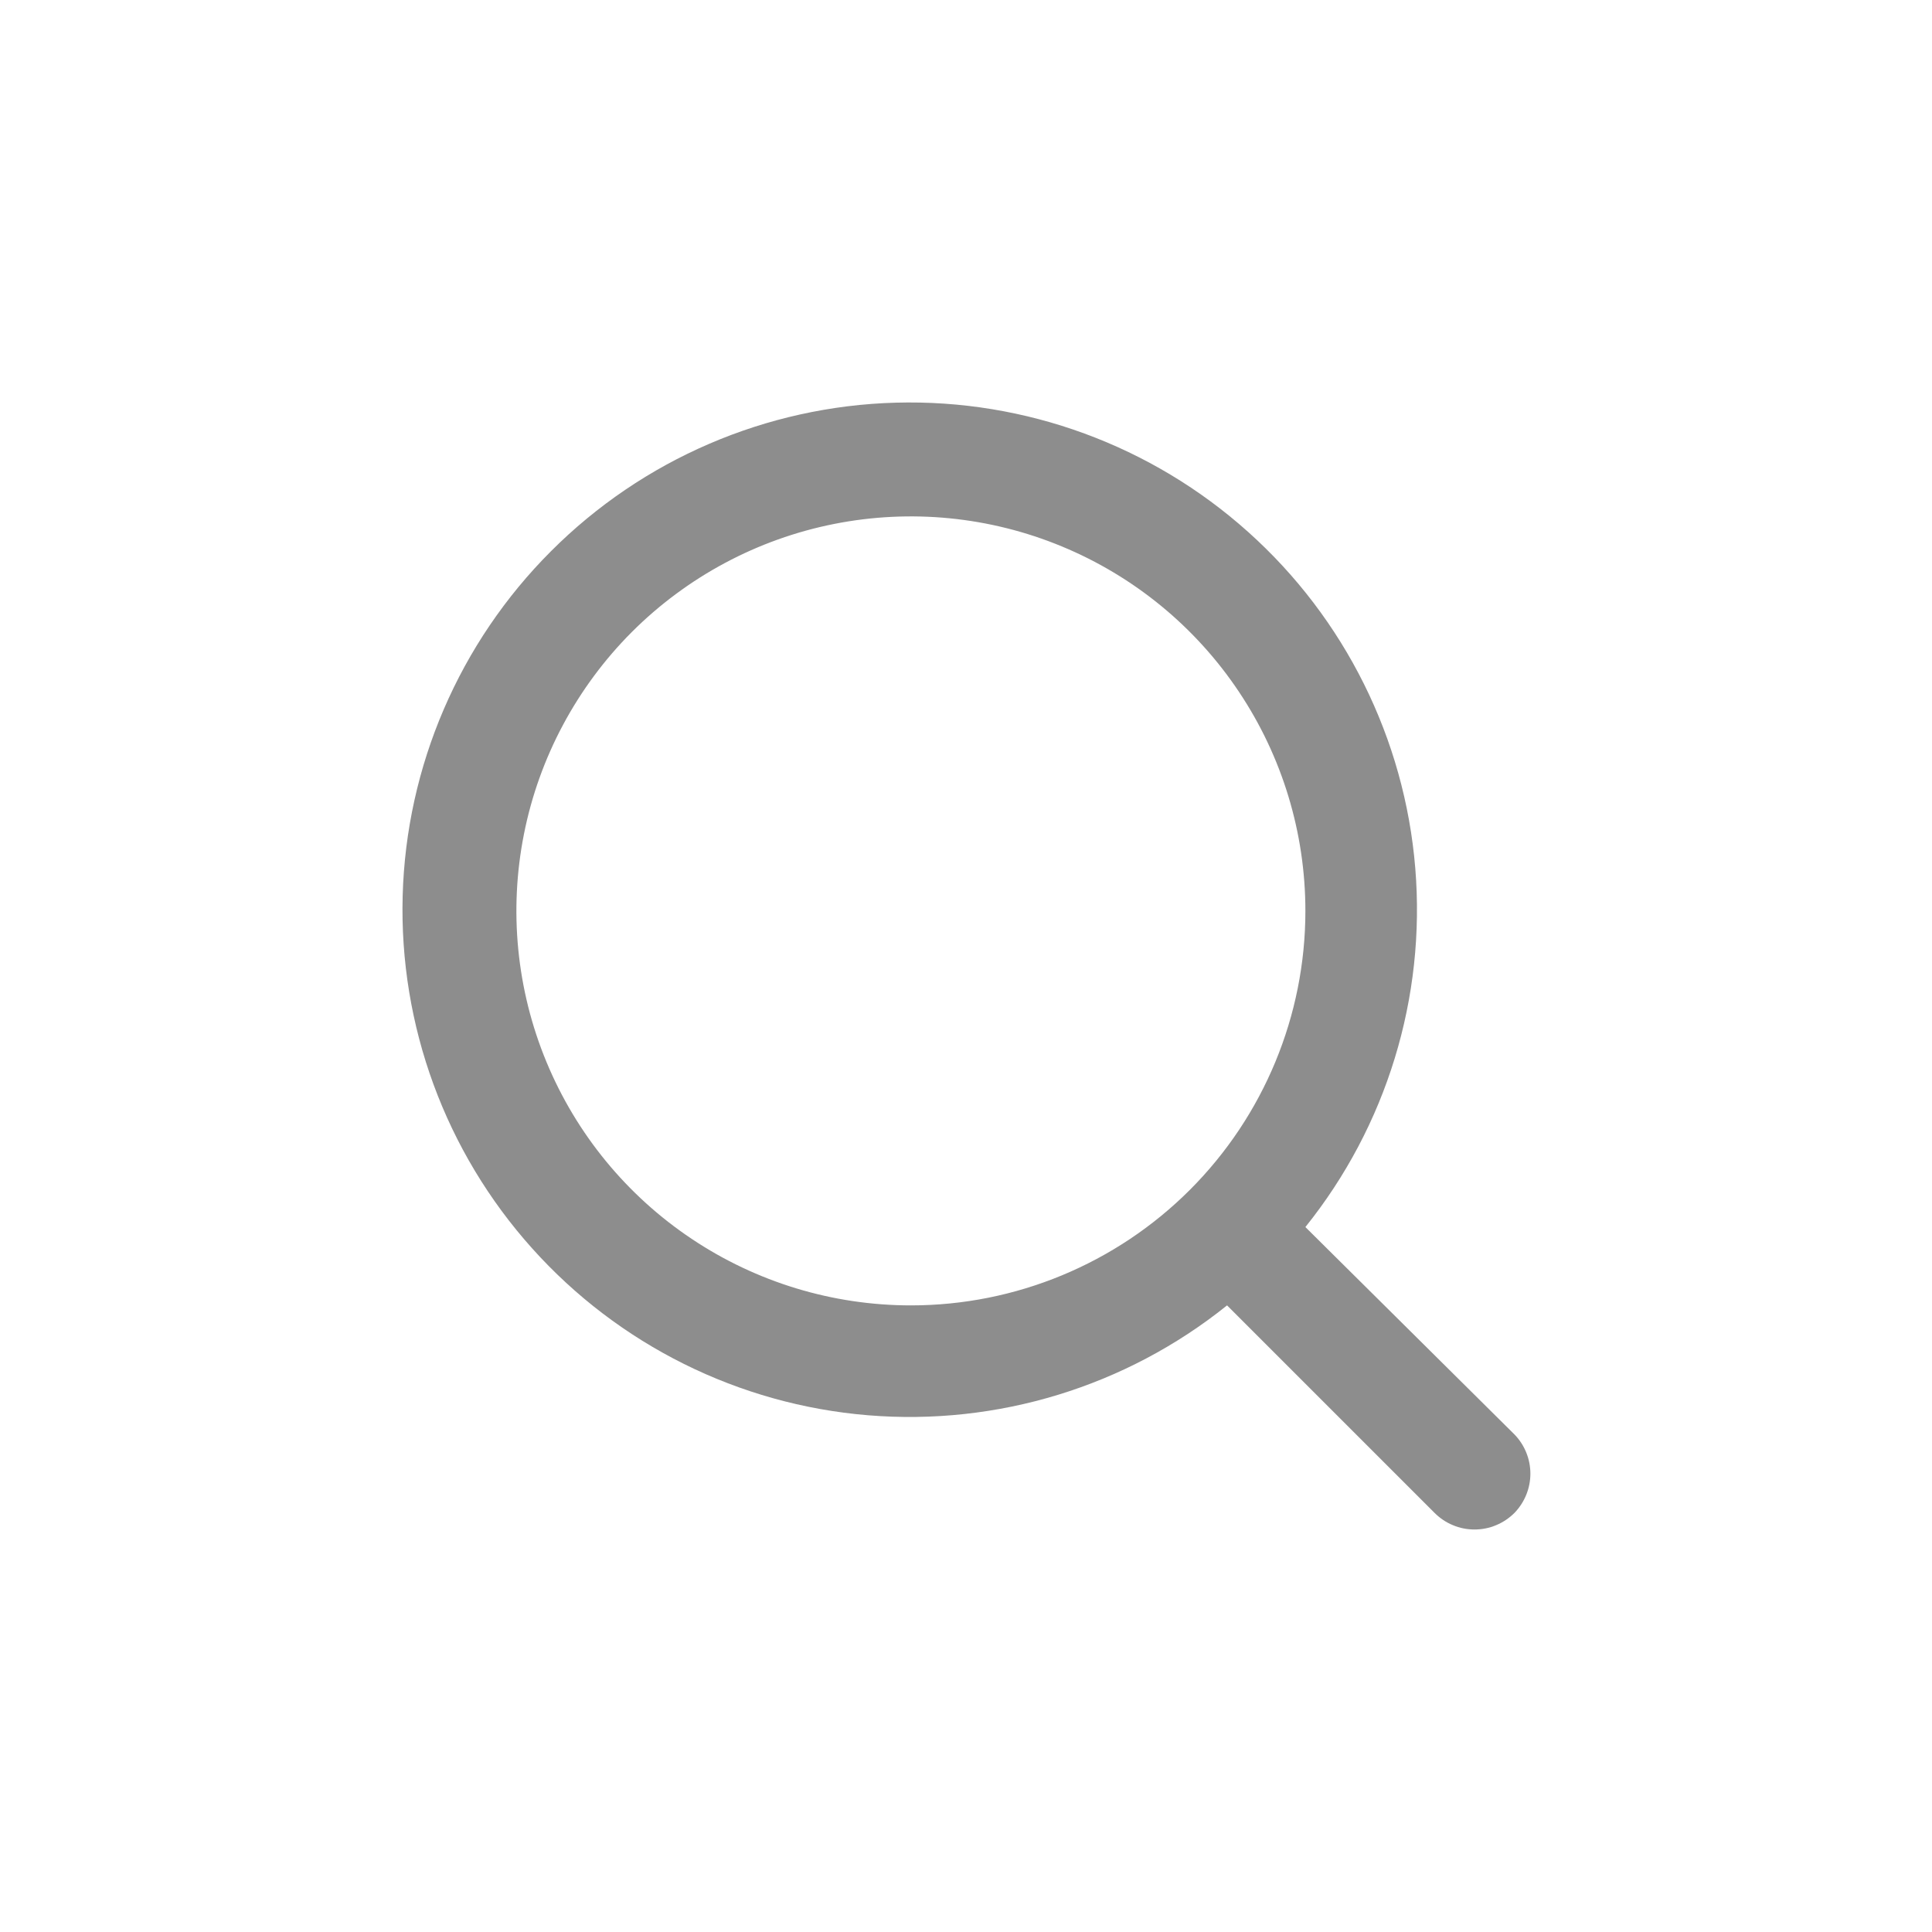
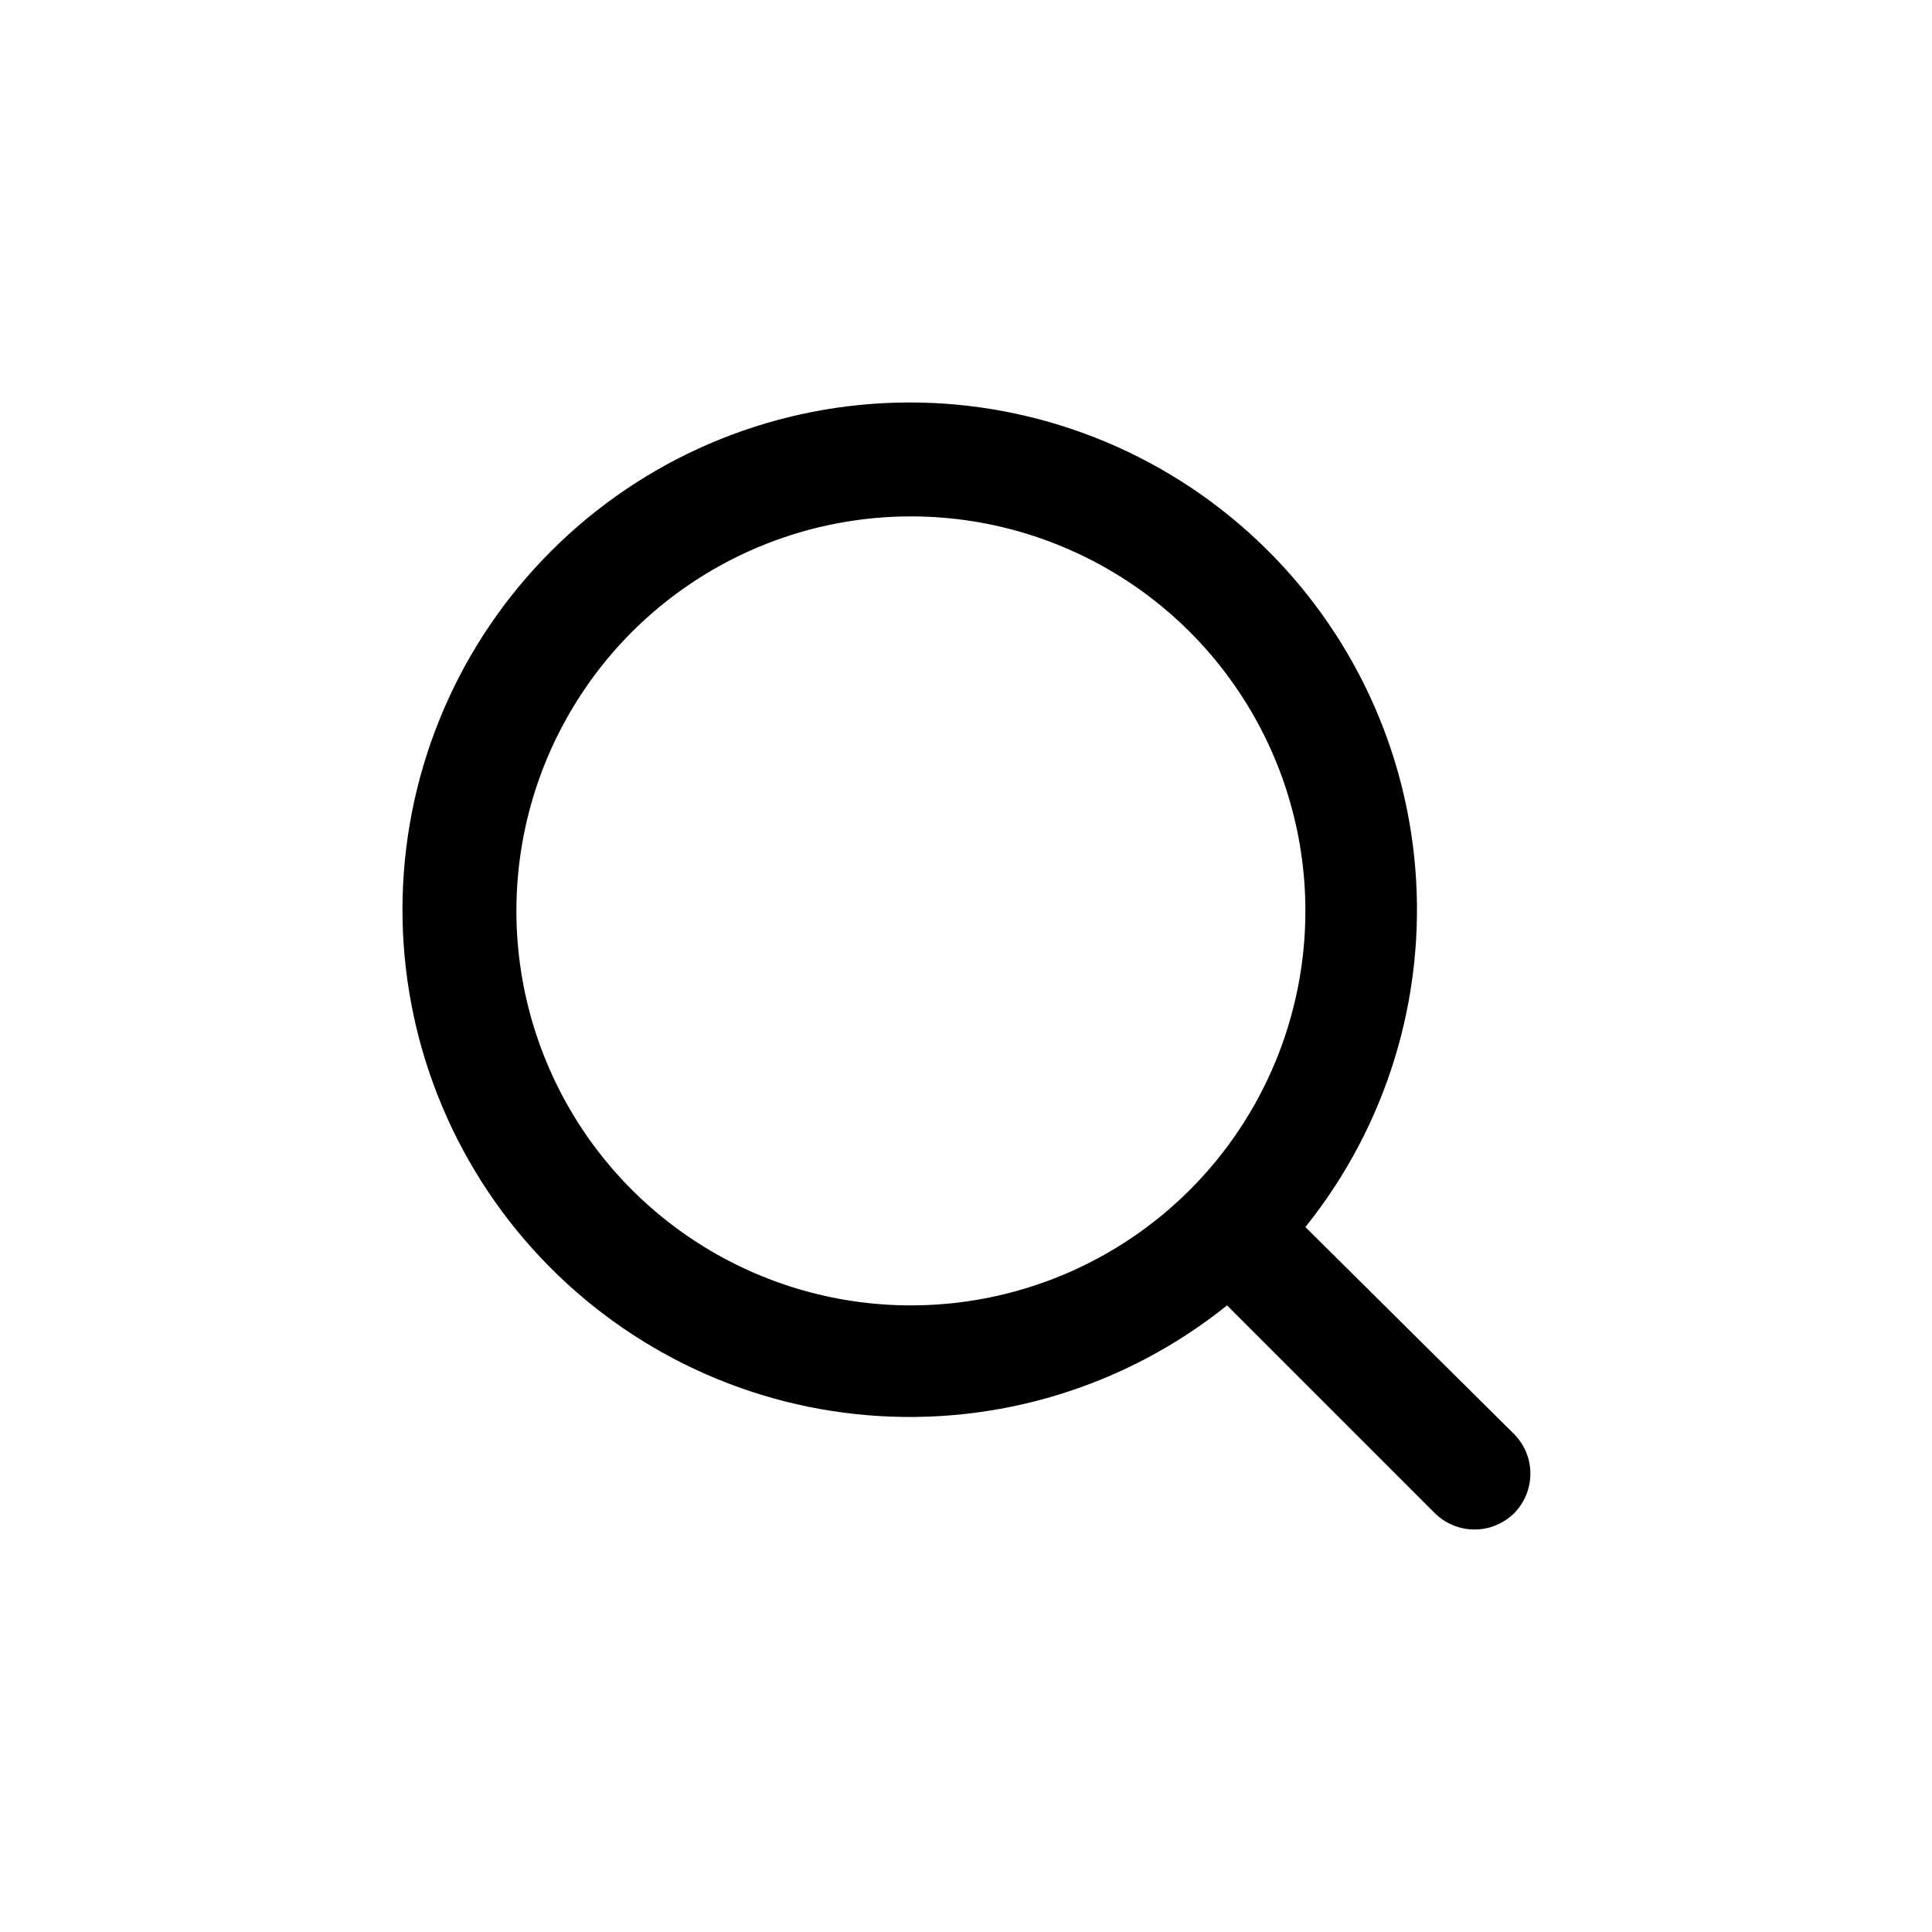
<svg xmlns="http://www.w3.org/2000/svg" width="24" height="24" viewBox="0 0 24 24" fill="none">
-   <path d="M18.814 17.82L16.216 15.243C17.225 13.986 17.713 12.391 17.581 10.784C17.449 9.178 16.706 7.684 15.506 6.609C14.306 5.533 12.74 4.958 11.129 5.002C9.518 5.046 7.985 5.706 6.846 6.846C5.706 7.985 5.046 9.518 5.002 11.129C4.958 12.74 5.533 14.306 6.609 15.506C7.684 16.706 9.178 17.449 10.784 17.581C12.391 17.713 13.986 17.225 15.243 16.216L17.82 18.793C17.885 18.858 17.962 18.911 18.048 18.946C18.133 18.982 18.224 19 18.317 19C18.409 19 18.501 18.982 18.586 18.946C18.671 18.911 18.749 18.858 18.814 18.793C18.94 18.662 19.011 18.488 19.011 18.306C19.011 18.125 18.94 17.95 18.814 17.82ZM11.316 16.216C10.346 16.216 9.399 15.929 8.593 15.39C7.787 14.852 7.159 14.087 6.788 13.191C6.417 12.296 6.32 11.31 6.509 10.36C6.698 9.409 7.165 8.536 7.85 7.85C8.536 7.165 9.409 6.698 10.36 6.509C11.31 6.32 12.296 6.417 13.191 6.788C14.087 7.159 14.852 7.787 15.39 8.593C15.929 9.399 16.216 10.346 16.216 11.316C16.216 12.615 15.7 13.862 14.781 14.781C13.862 15.7 12.615 16.216 11.316 16.216Z" fill="#8D8D8D" />
+   <path d="M18.814 17.82L16.216 15.243C17.225 13.986 17.713 12.391 17.581 10.784C17.449 9.178 16.706 7.684 15.506 6.609C14.306 5.533 12.74 4.958 11.129 5.002C9.518 5.046 7.985 5.706 6.846 6.846C5.706 7.985 5.046 9.518 5.002 11.129C4.958 12.74 5.533 14.306 6.609 15.506C7.684 16.706 9.178 17.449 10.784 17.581C12.391 17.713 13.986 17.225 15.243 16.216L17.82 18.793C17.885 18.858 17.962 18.911 18.048 18.946C18.133 18.982 18.224 19 18.317 19C18.409 19 18.501 18.982 18.586 18.946C18.671 18.911 18.749 18.858 18.814 18.793C18.94 18.662 19.011 18.488 19.011 18.306C19.011 18.125 18.94 17.95 18.814 17.82ZM11.316 16.216C10.346 16.216 9.399 15.929 8.593 15.39C7.787 14.852 7.159 14.087 6.788 13.191C6.417 12.296 6.32 11.31 6.509 10.36C6.698 9.409 7.165 8.536 7.85 7.85C8.536 7.165 9.409 6.698 10.36 6.509C11.31 6.32 12.296 6.417 13.191 6.788C14.087 7.159 14.852 7.787 15.39 8.593C15.929 9.399 16.216 10.346 16.216 11.316C16.216 12.615 15.7 13.862 14.781 14.781C13.862 15.7 12.615 16.216 11.316 16.216Z" fill="currentColor" />
</svg>
